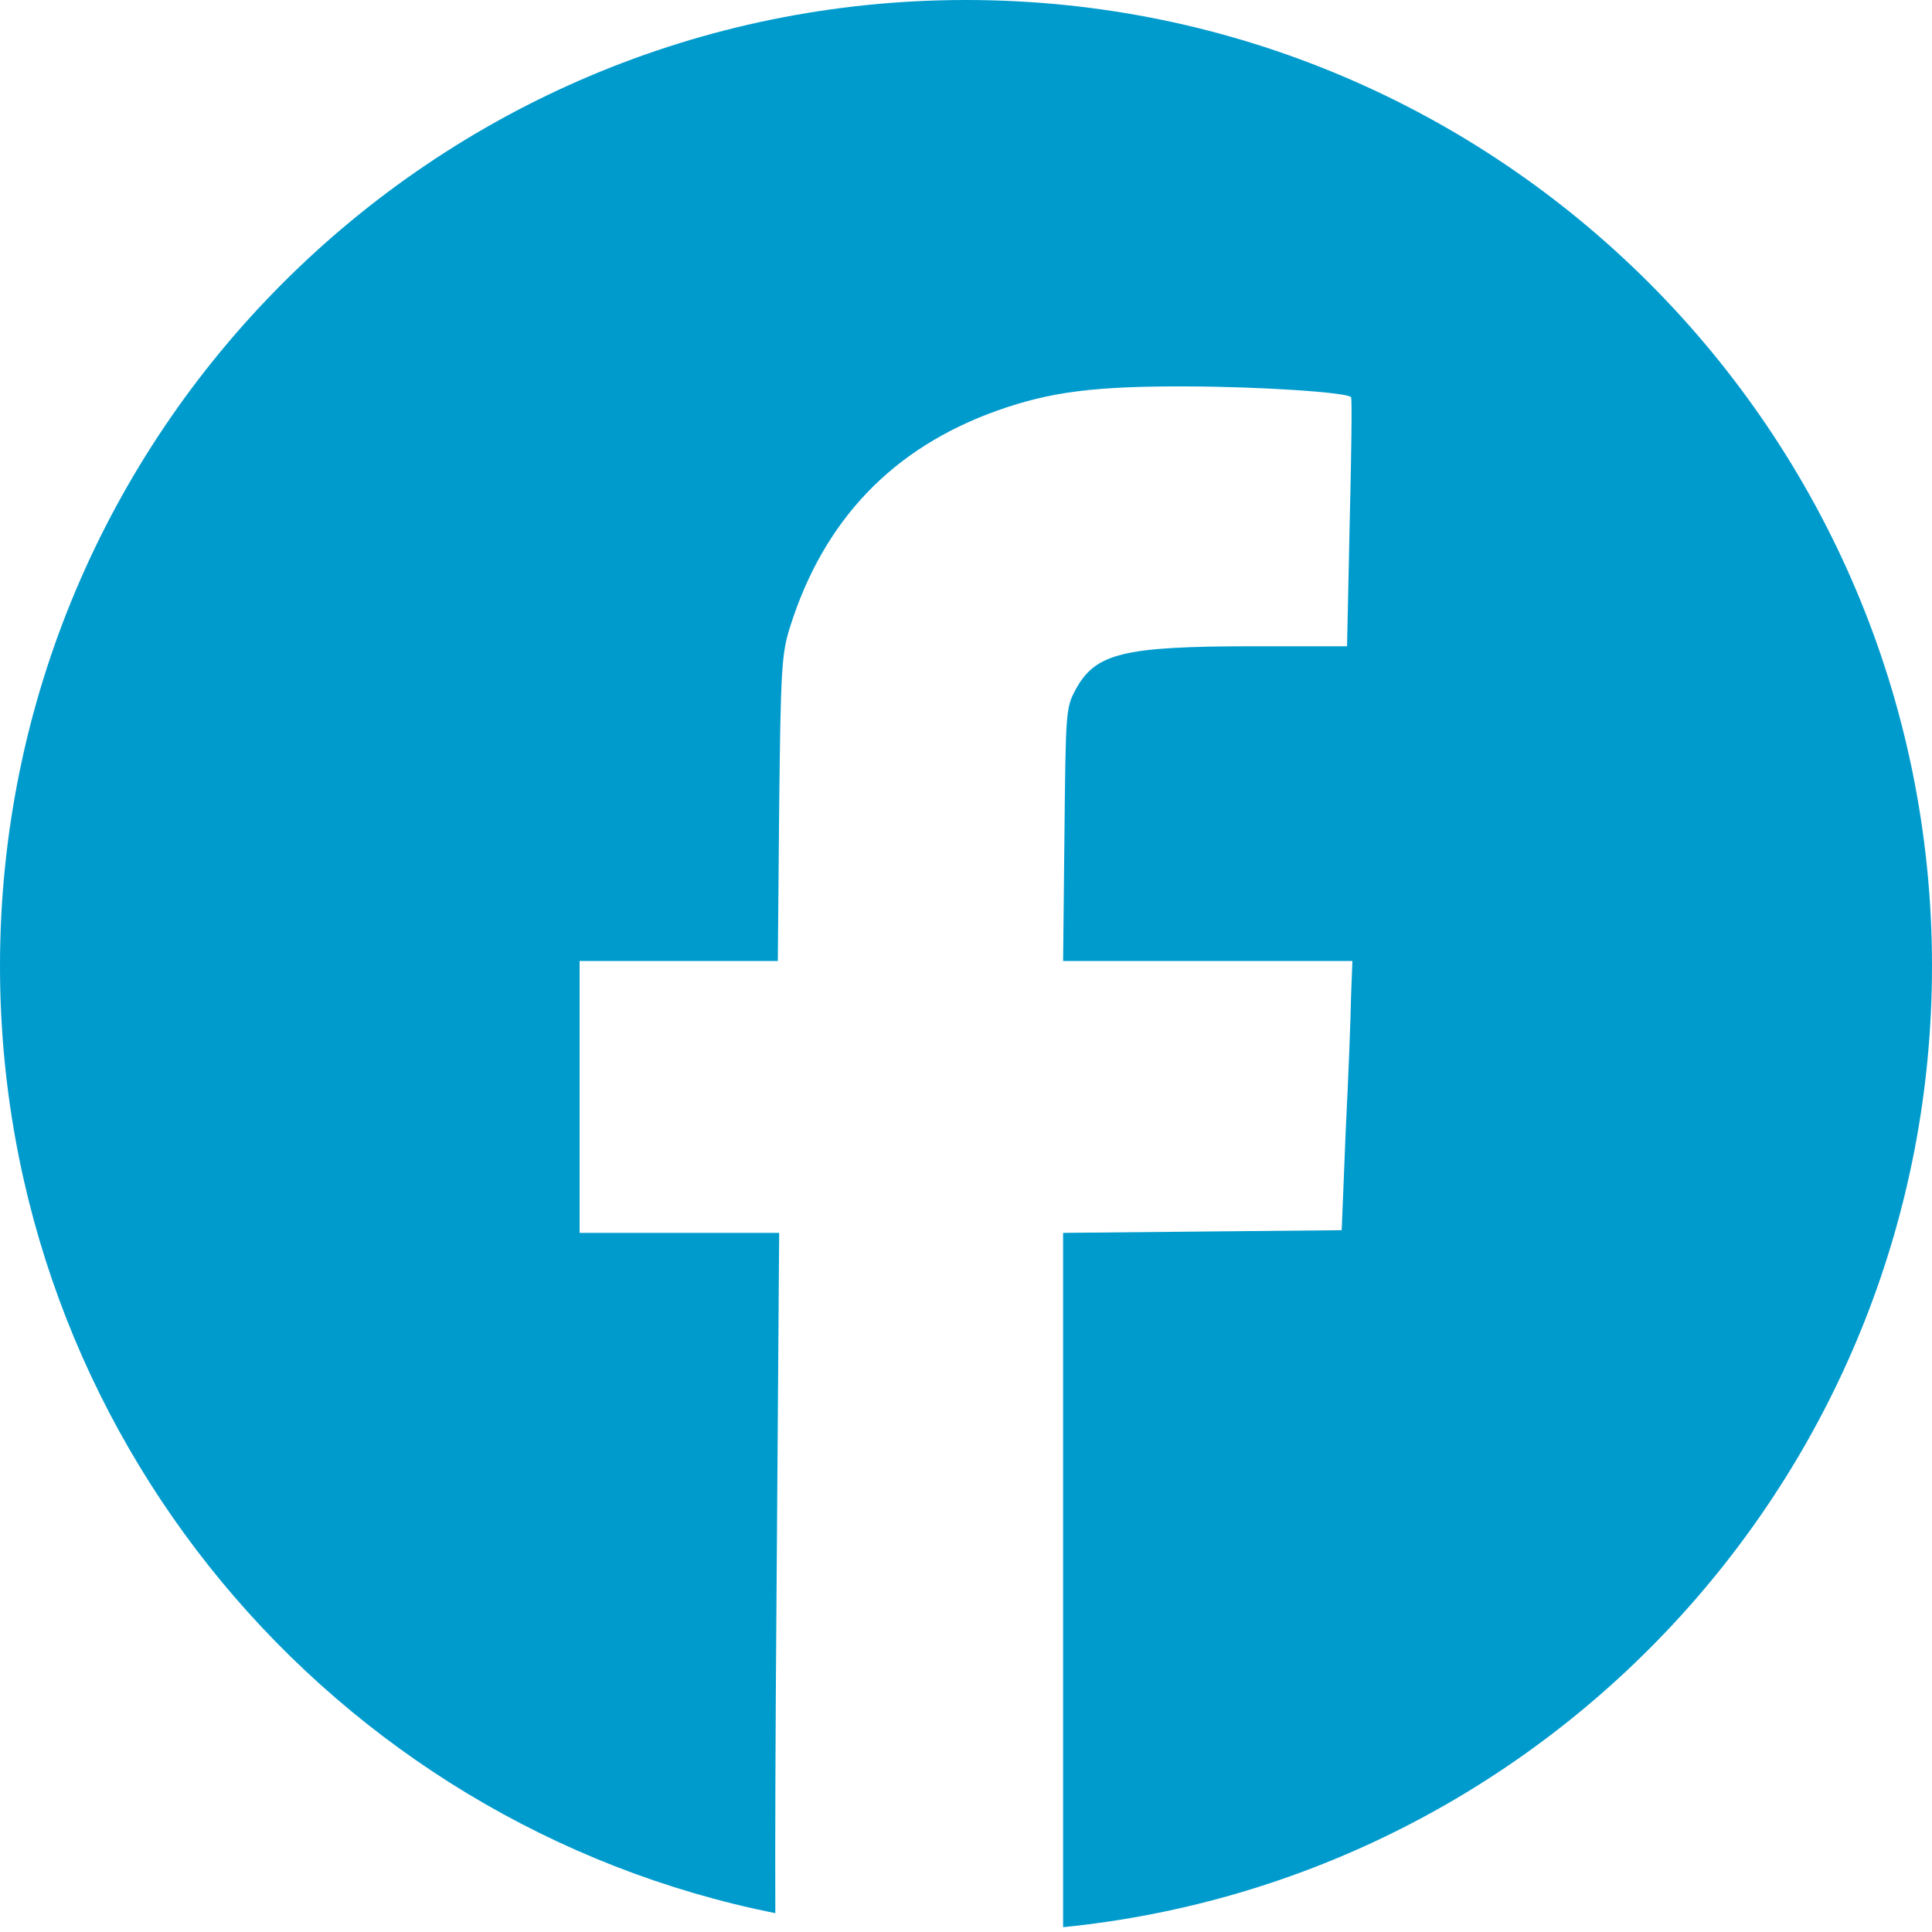
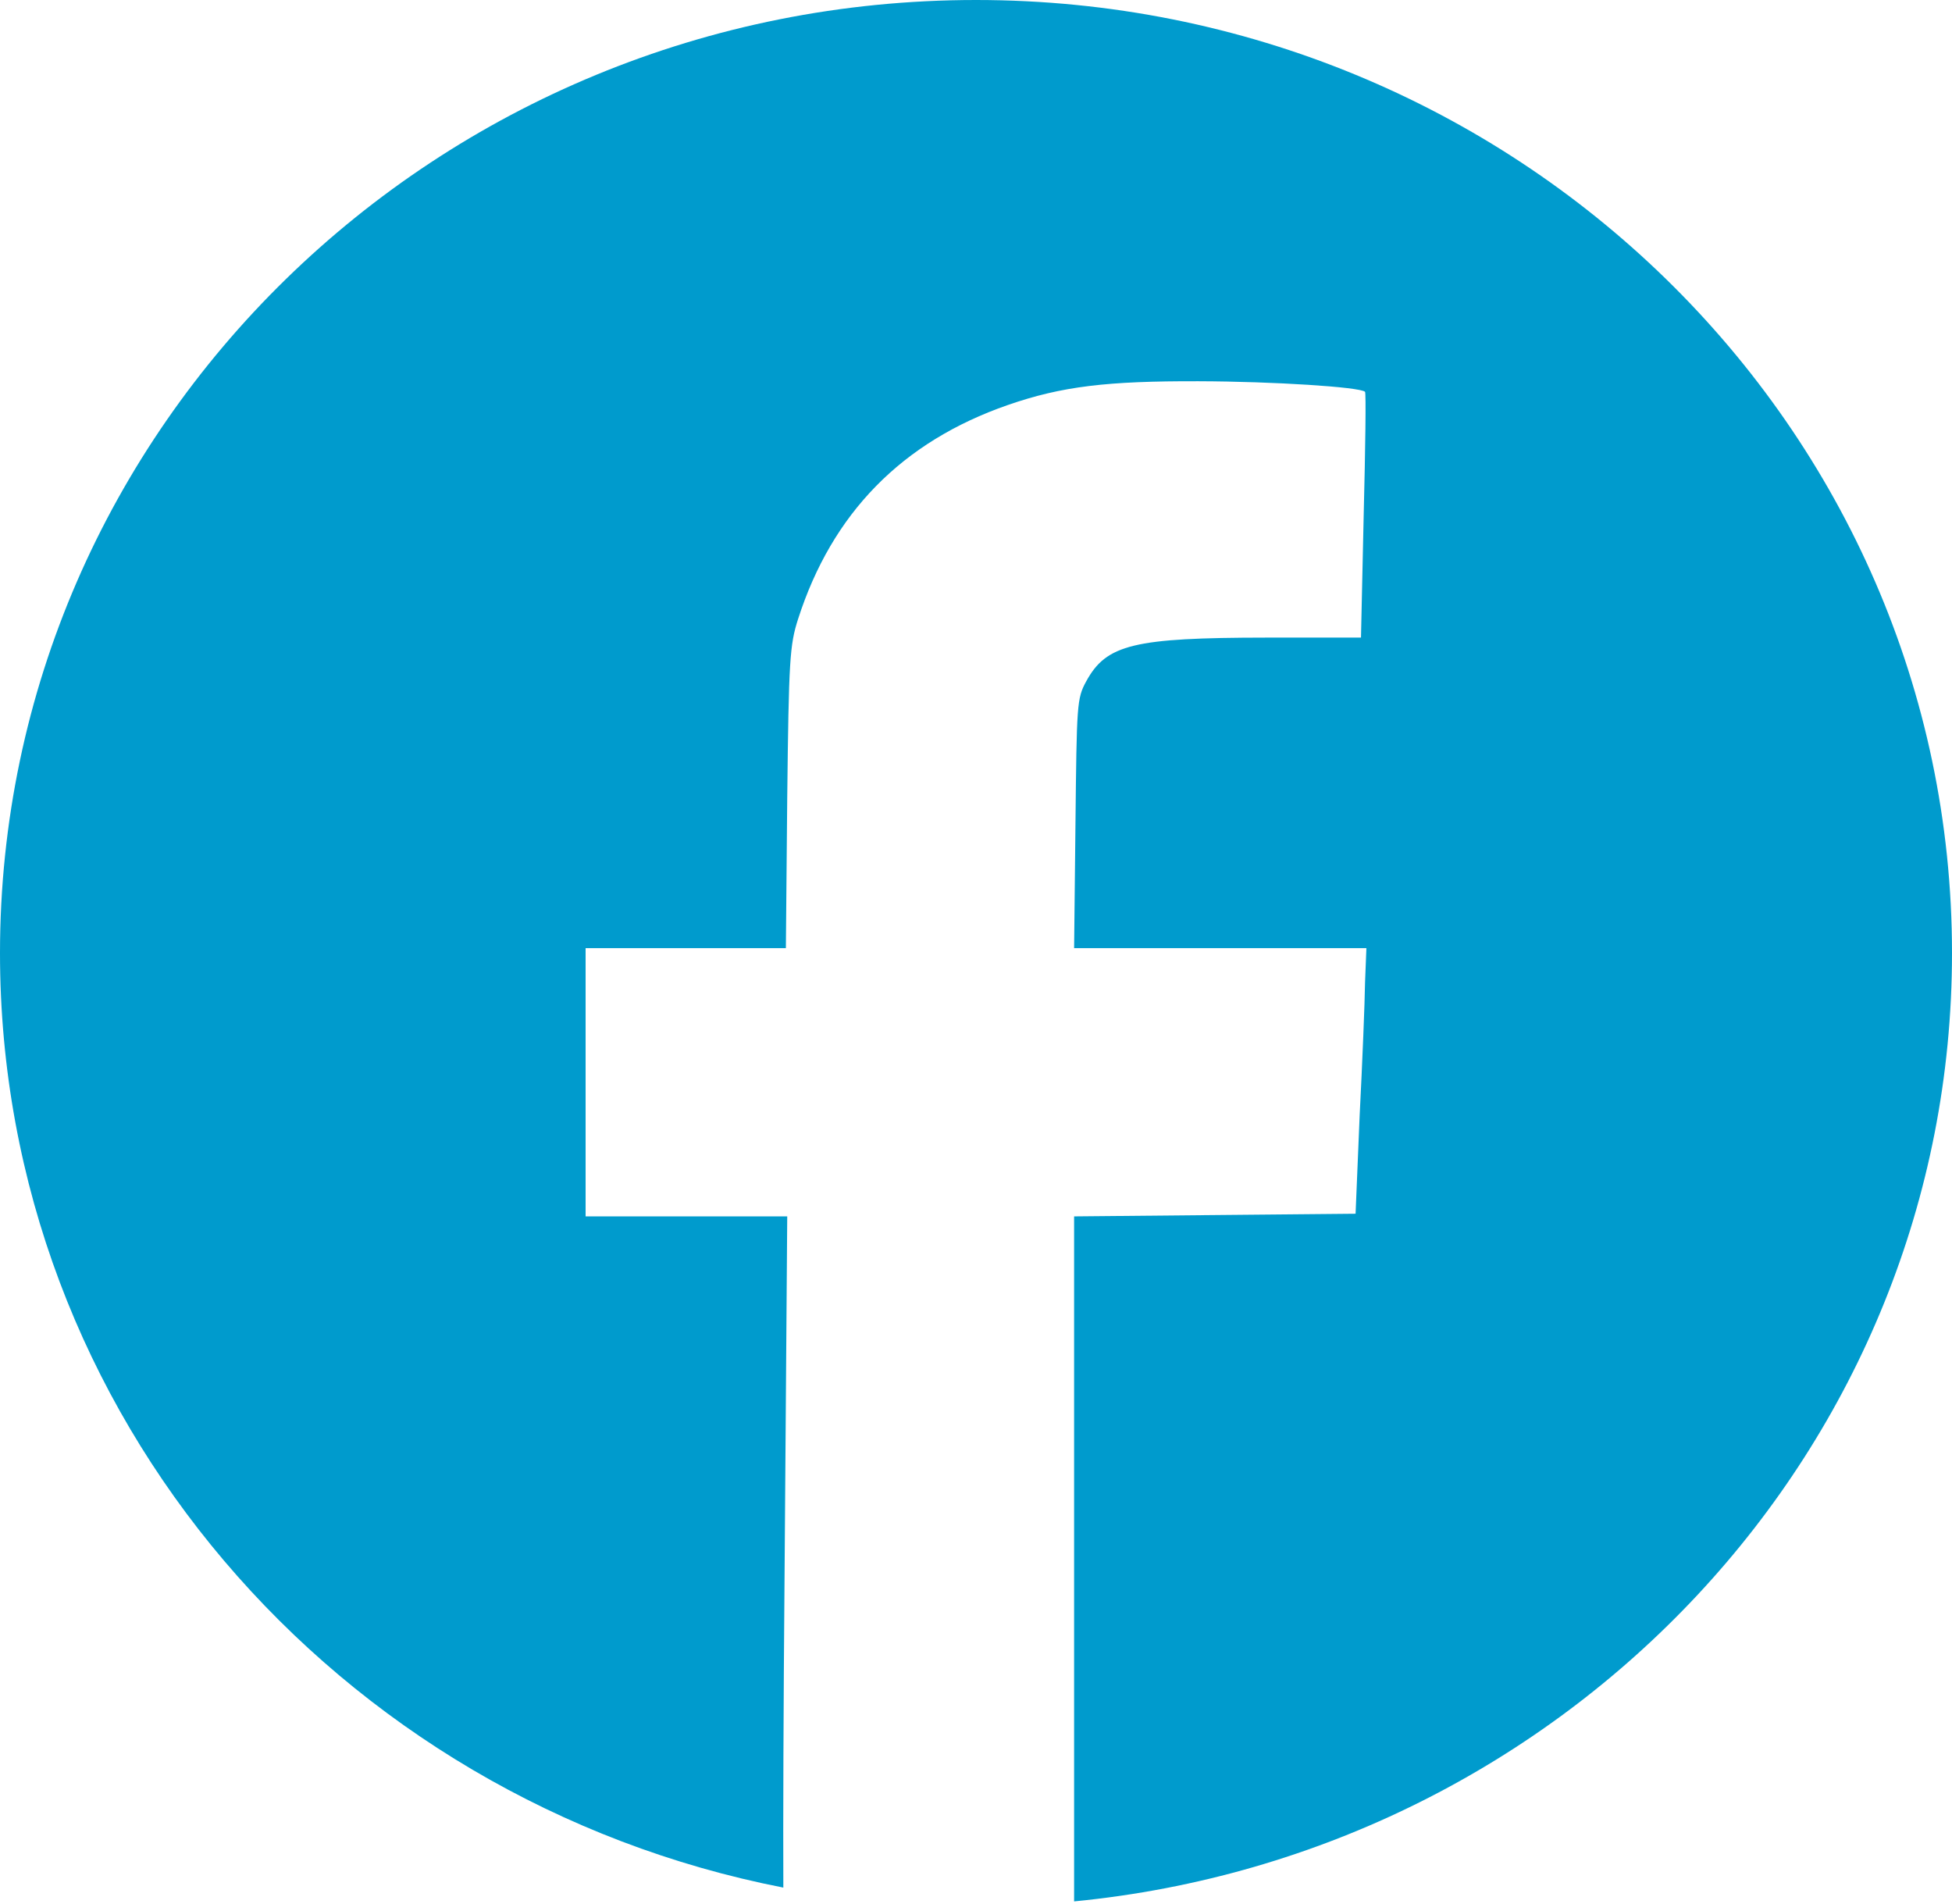
- <svg xmlns="http://www.w3.org/2000/svg" width="200px" height="200px" viewBox="0 0 200 200" version="1.1">
+ <svg xmlns="http://www.w3.org/2000/svg" width="200px" height="195px" viewBox="0 0 200 195" version="1.1">
  <description>Created with Sketch (http://www.bohemiancoding.com/sketch)</description>
  <defs />
  <g id="Page 1" stroke="none" stroke-width="1" fill="none" fill-rule="evenodd">
-     <path d="M100,0 C155.229,0 200,44.771 200,100 C200,151.836 160.56,194.46 110.052,199.501 L110.052,166.309 L110.052,127.627 L124.471,127.488 L138.891,127.349 L139.307,117.089 C139.589,111.438 139.837,105.113 139.861,103.086 L140,99.481 L125.026,99.481 L110.052,99.481 L110.191,86.448 C110.322,73.865 110.326,73.296 111.3,71.474 C113.362,67.613 116.172,66.912 129.74,66.899 L139.445,66.899 L139.723,54.004 C139.898,46.976 139.97,41.219 139.861,41.11 C139.359,40.607 130.495,40.023 122.808,40.001 C113.439,39.974 108.803,40.526 103.258,42.497 C92.416,46.351 85.25,53.85 81.768,64.958 C80.915,67.679 80.816,69.247 80.659,83.675 L80.52,99.481 L70.26,99.481 L60,99.481 L60,113.484 L60,127.627 L70.399,127.627 L80.659,127.627 L80.381,165.894 C80.272,179.216 80.231,191.08 80.26,198.052 C34.486,188.887 0,148.471 0,100 C0,44.771 44.771,0 100,0 Z M100,0" id="Facebook" fill="#009BCD" />
+     <path d="M100,0 C155.229,0 200,43.711 200,97.631 C200,148.239 160.56,189.853 110.052,194.774 L110.052,162.369 L110.052,124.603 L124.471,124.467 L138.891,124.332 L139.307,114.315 C139.589,108.798 139.837,102.623 139.861,100.643 L140,97.124 L125.026,97.124 L110.052,97.124 L110.191,84.4 C110.322,72.115 110.326,71.559 111.3,69.781 C113.362,66.011 116.172,65.326 129.74,65.314 L139.445,65.314 L139.723,52.725 C139.898,45.863 139.97,40.242 139.861,40.136 C139.359,39.645 130.495,39.075 122.808,39.053 C113.439,39.027 108.803,39.565 103.258,41.49 C92.416,45.253 85.25,52.574 81.768,63.419 C80.915,66.075 80.816,67.606 80.659,81.693 L80.52,97.124 L70.26,97.124 L60,97.124 L60,110.796 L60,124.603 L70.399,124.603 L80.659,124.603 L80.381,161.963 C80.272,174.969 80.231,186.553 80.26,193.36 C34.486,184.412 0,144.953 0,97.631 C0,43.711 44.771,0 100,0 Z M100,0" id="Facebook" fill="#009BCD" />
  </g>
</svg>
